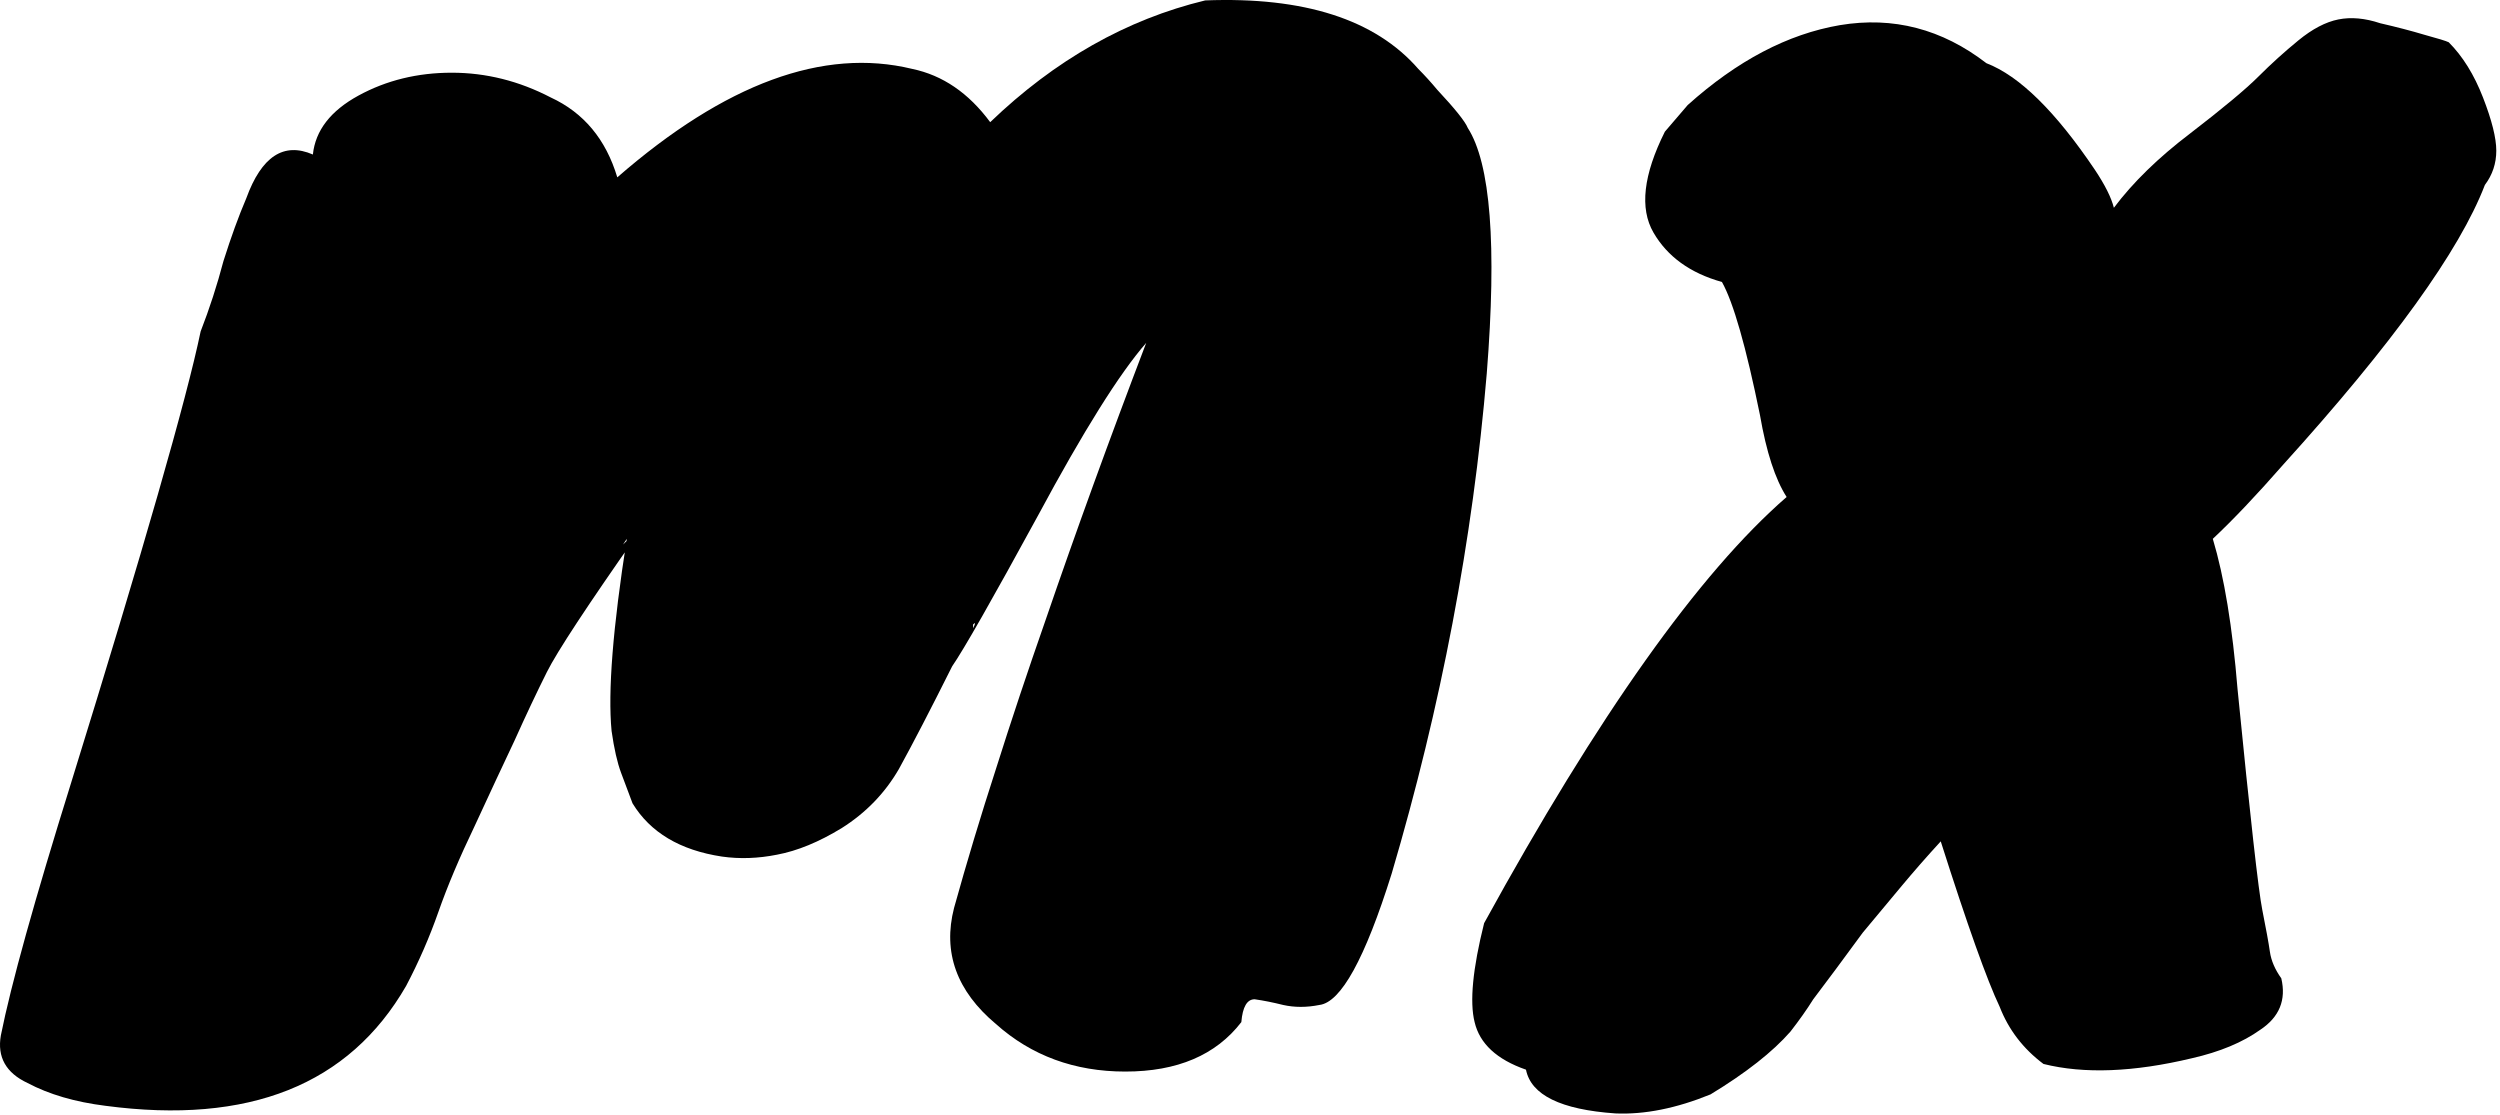
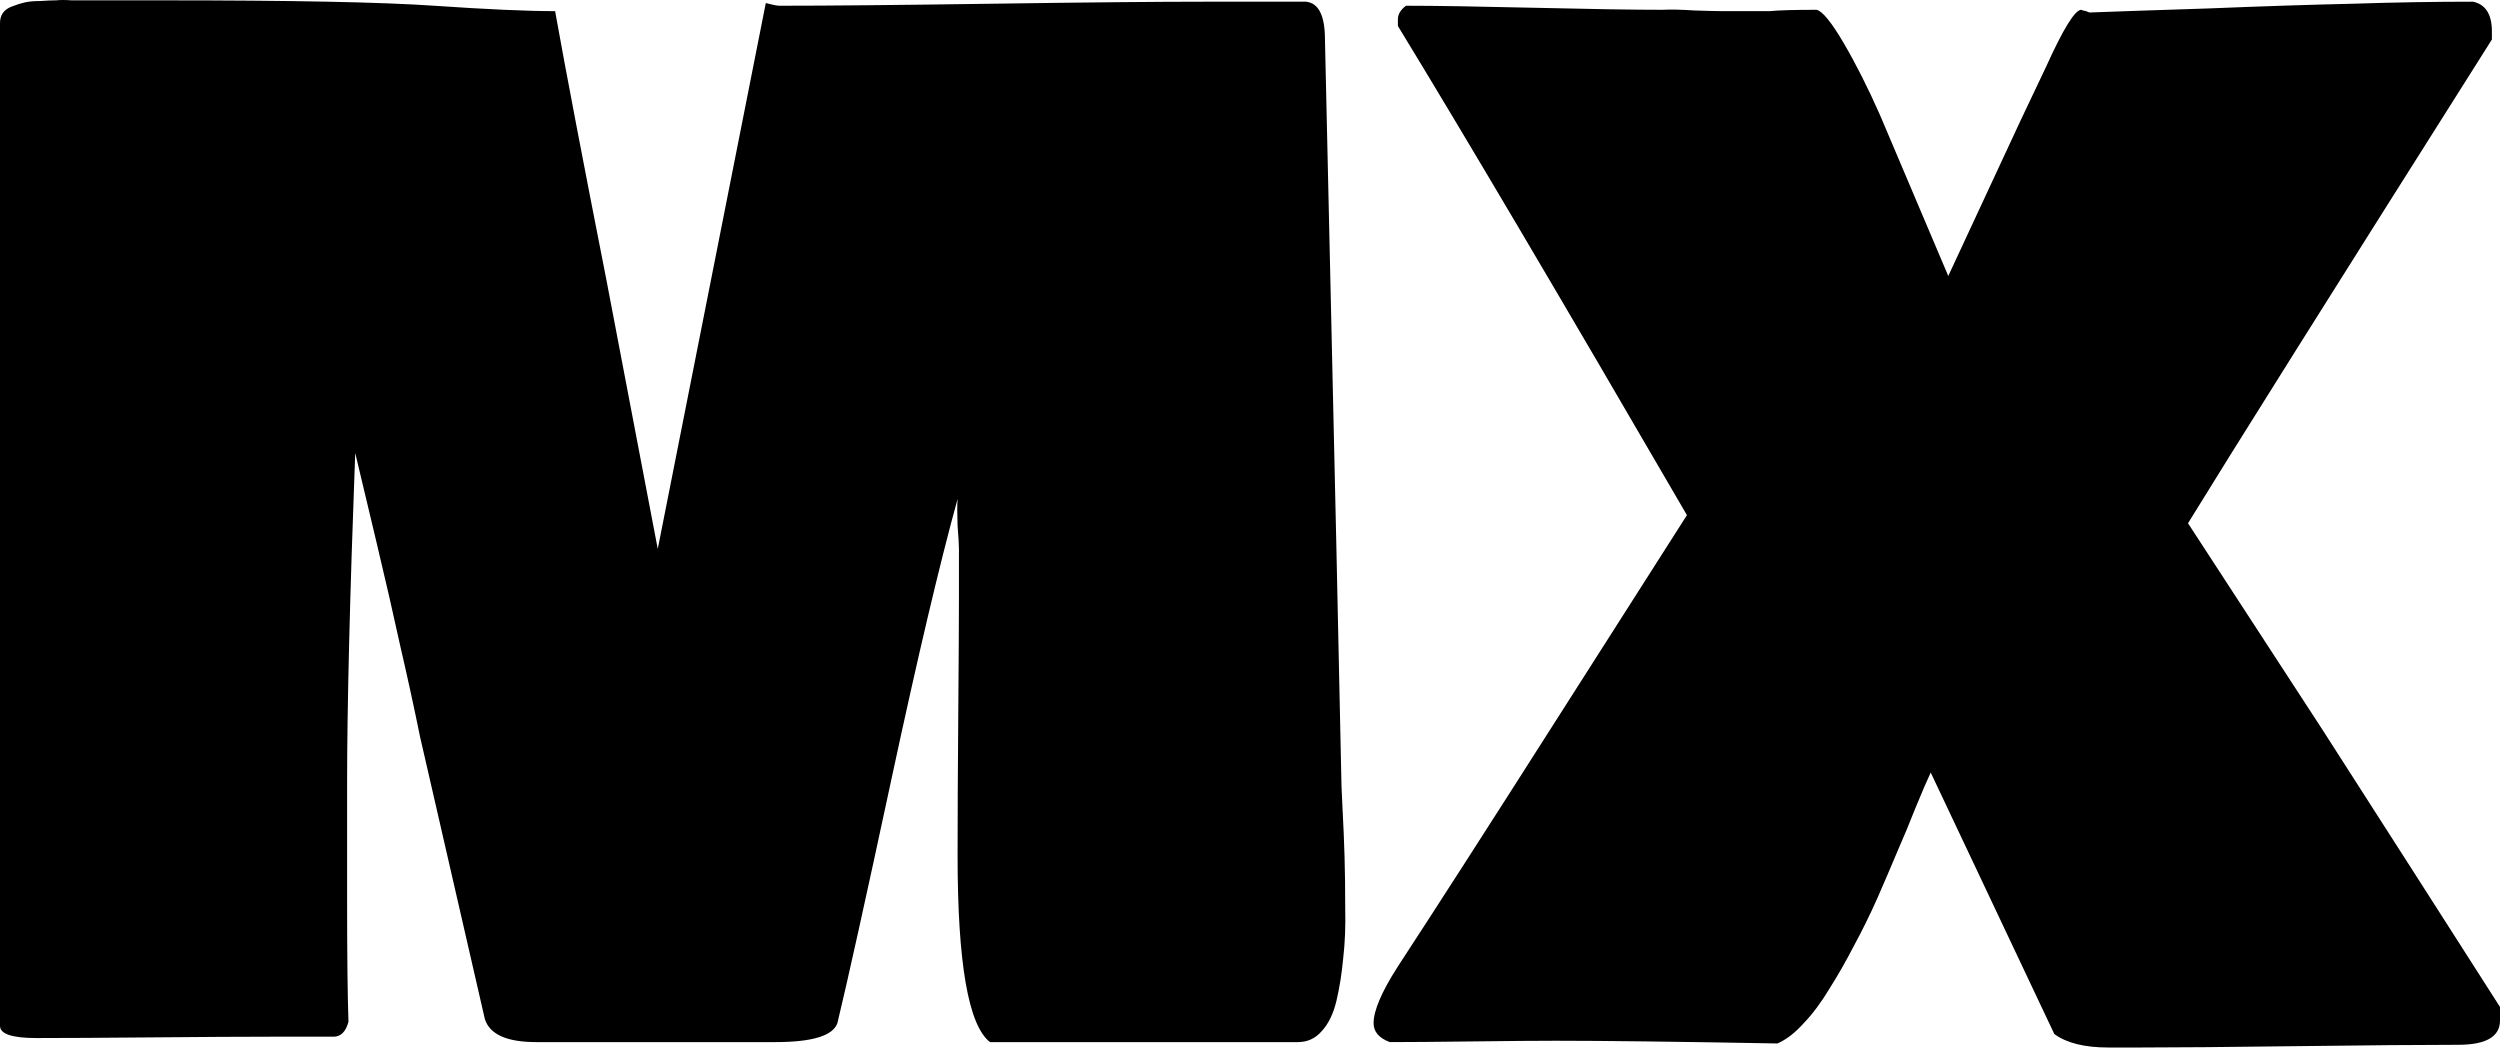
- <svg xmlns="http://www.w3.org/2000/svg" width="657" height="293" viewBox="0 0 657 293" fill="none">
-   <path d="M82.225 40.607C82.892 34.274 86.892 29.107 94.225 25.107C101.558 21.107 109.725 19.107 118.725 19.107C127.725 19.107 136.392 21.274 144.725 25.607C153.392 29.607 159.225 36.607 162.225 46.607C190.558 21.941 216.392 12.441 239.725 18.107C247.725 19.774 254.558 24.441 260.225 32.107C277.225 15.774 296.058 5.107 316.725 0.107C342.725 -0.893 361.392 5.107 372.725 18.107C374.392 19.774 376.058 21.607 377.725 23.607C382.392 28.607 385.058 31.941 385.725 33.607C391.725 42.941 393.392 64.441 390.725 98.107C387.058 141.774 378.725 185.607 365.725 229.607C358.725 251.94 352.392 263.44 346.725 264.107C343.392 264.774 340.225 264.774 337.225 264.107C334.558 263.44 332.058 262.94 329.725 262.607C327.725 262.607 326.558 264.607 326.225 268.607C319.558 277.274 309.392 281.607 295.725 281.607C282.392 281.607 271.058 277.44 261.725 269.107C251.392 260.44 247.725 250.274 250.725 238.607C254.058 226.607 257.725 214.44 261.725 202.107C265.725 189.44 270.058 176.44 274.725 163.107C282.725 139.774 291.558 115.44 301.225 90.107C294.225 98.107 284.725 113.274 272.725 135.607C260.725 157.607 253.225 170.774 250.225 175.107C244.558 186.44 239.892 195.44 236.225 202.107C232.558 208.44 227.558 213.607 221.225 217.607C215.225 221.274 209.558 223.607 204.225 224.607C199.225 225.607 194.392 225.774 189.725 225.107C178.725 223.44 170.892 218.774 166.225 211.107C165.225 208.44 164.225 205.774 163.225 203.107C162.225 200.44 161.392 196.774 160.725 192.107C159.725 181.774 161.058 164.94 164.725 141.607L163.725 143.107C167.725 139.107 169.058 138.107 167.725 140.107C154.392 159.107 146.392 171.274 143.725 176.607C141.058 181.94 138.225 187.94 135.225 194.607C132.225 200.94 128.725 208.44 124.725 217.107C120.725 225.44 117.558 232.94 115.225 239.607C112.892 246.274 110.058 252.774 106.725 259.107C91.725 285.107 65.392 295.607 27.725 290.607C19.725 289.607 12.892 287.607 7.225 284.607C1.558 281.94 -0.775 277.774 0.225 272.107C2.892 258.774 9.058 236.607 18.725 205.607C37.725 144.274 49.058 104.774 52.725 87.107C55.058 81.107 57.058 74.941 58.725 68.607C60.725 62.274 62.725 56.774 64.725 52.107C68.725 41.107 74.558 37.274 82.225 40.607ZM255.725 164.107V165.107C256.392 163.774 256.392 163.44 255.725 164.107Z" fill="black" />
-   <path d="M575.526 35.107C584.192 28.441 590.192 23.441 593.526 20.107C596.859 16.774 600.359 13.607 604.026 10.607C607.692 7.607 611.192 5.774 614.526 5.107C617.859 4.44 621.526 4.774 625.526 6.107C629.859 7.107 633.692 8.107 637.026 9.107C640.692 10.107 642.859 10.774 643.526 11.107C647.192 14.774 650.192 19.607 652.526 25.607C654.859 31.607 656.026 36.274 656.026 39.607C656.026 42.941 655.026 45.941 653.026 48.607C646.359 65.941 628.692 90.441 600.026 122.107C593.026 130.107 586.859 136.607 581.526 141.607C584.526 151.607 586.692 164.774 588.026 181.107C591.359 214.774 593.526 234.107 594.526 239.107C595.526 244.107 596.192 247.774 596.526 250.107C596.859 252.44 597.859 254.774 599.526 257.107C600.859 262.774 599.026 267.274 594.026 270.607C589.359 273.94 583.359 276.44 576.026 278.107C560.692 281.774 547.692 282.274 537.026 279.607C531.692 275.607 527.859 270.607 525.526 264.607C522.192 257.607 517.026 243.107 510.026 221.107C506.359 225.107 502.859 229.107 499.526 233.107C496.192 237.107 492.859 241.107 489.526 245.107L482.526 254.607C480.526 257.274 478.526 259.94 476.526 262.607C474.859 265.274 472.859 268.107 470.526 271.107C465.859 276.44 458.859 281.94 449.526 287.607C440.526 291.274 432.192 292.941 424.526 292.607C410.192 291.607 402.359 287.774 401.026 281.107C393.359 278.44 388.859 274.274 387.526 268.607C386.192 263.274 387.026 254.607 390.026 242.607C420.026 187.94 446.526 150.607 469.526 130.607C466.526 125.94 464.192 118.774 462.526 109.107C458.859 91.107 455.526 79.441 452.526 74.107C444.192 71.774 438.192 67.441 434.526 61.107C430.859 54.774 431.859 45.941 437.526 34.607L443.526 27.607C456.526 15.941 469.859 8.94 483.526 6.607C497.526 4.274 510.359 7.607 522.026 16.607C530.692 19.941 540.192 29.274 550.526 44.607C553.192 48.607 554.859 51.941 555.526 54.607C560.526 47.941 567.192 41.441 575.526 35.107Z" fill="black" />
+ <svg xmlns="http://www.w3.org/2000/svg" width="642" height="269" viewBox="0 0 642 269" fill="none">
+   <path d="M344.412 197.868C344.412 199.95 344.527 203.189 344.759 207.584C344.99 211.863 345.163 215.969 345.279 219.902C345.394 223.834 345.452 228.229 345.452 233.087C345.568 237.829 345.394 242.167 344.932 246.099C344.585 249.916 344.007 253.559 343.198 257.029C342.388 260.383 341.117 262.986 339.383 264.836C337.764 266.687 335.741 267.612 333.313 267.612H254.233C248.684 263.333 245.909 247.371 245.909 219.728C245.909 209.666 245.967 197.579 246.083 183.468C246.198 169.242 246.256 159.121 246.256 153.107V140.963C246.256 139.922 246.14 137.955 245.909 135.064C245.794 132.057 245.794 129.743 245.909 128.124C241.285 144.895 235.62 168.895 228.914 200.124C222.209 231.352 217.584 252.229 215.041 262.754C213.884 265.993 208.566 267.612 199.086 267.612H137.695C130.18 267.612 125.787 265.646 124.515 261.713L107.867 189.193C106.364 181.791 104.688 174.1 102.838 166.119C101.104 158.138 99.023 149.059 96.595 138.881C94.167 128.702 92.375 121.184 91.219 116.327C89.831 153.338 89.138 181.56 89.138 200.991V231.526C89.138 245.174 89.253 255.468 89.485 262.407C88.791 264.952 87.519 266.224 85.669 266.224H69.368C62.547 266.224 52.546 266.282 39.366 266.398C26.186 266.513 16.186 266.571 9.365 266.571C3.122 266.571 0 265.53 0 263.448V5.985C0 4.945 0.231 4.077 0.694 3.383C1.272 2.573 2.081 1.995 3.122 1.648C4.278 1.186 5.376 0.839 6.417 0.607C7.457 0.376 8.787 0.26 10.405 0.26C12.024 0.145 13.353 0.087 14.394 0.087C15.434 -0.029 16.764 -0.029 18.383 0.087C20.001 0.087 21.042 0.087 21.504 0.087H41.968C74.917 0.087 98.098 0.549 111.509 1.475C125.036 2.4 135.383 2.863 142.551 2.863C145.326 18.361 149.719 41.378 155.731 71.913L168.911 140.963L196.658 0.781C196.658 0.781 197.12 0.896 198.045 1.128C198.97 1.359 199.664 1.475 200.126 1.475C212.497 1.475 230.764 1.301 254.927 0.954C279.09 0.607 297.357 0.434 309.728 0.434H335.394C338.631 0.781 340.25 4.019 340.25 10.149C342.793 122.225 344.18 184.798 344.412 197.868Z" fill="black" />
+   <path d="M352.736 262.754C352.736 259.516 354.817 254.658 358.979 248.181C368.806 233.145 382.853 211.285 401.12 182.601C419.387 153.917 430.081 137.146 433.203 132.288C400.6 76.192 375.858 34.323 358.979 6.679V4.945C358.979 3.672 359.673 2.516 361.06 1.475C368.459 1.475 379.442 1.648 394.01 1.995C408.577 2.342 419.56 2.516 426.959 2.516C428.925 2.4 431.642 2.458 435.11 2.689C438.694 2.805 441.064 2.863 442.22 2.863H454.36C456.903 2.631 460.95 2.516 466.499 2.516C468.002 2.863 470.314 5.696 473.436 11.017C476.558 16.337 479.679 22.525 482.801 29.581L500.316 70.872C500.663 70.178 506.848 56.877 518.872 30.968L525.462 17.089C529.855 7.373 532.861 2.516 534.48 2.516C534.595 2.516 534.711 2.573 534.827 2.689C535.058 2.689 535.347 2.747 535.694 2.863C536.041 2.978 536.33 3.094 536.561 3.21C542.573 2.978 552.747 2.631 567.083 2.169C581.419 1.59 593.847 1.186 604.368 0.954C614.889 0.607 625.12 0.434 635.063 0.434C638.3 1.128 639.919 3.672 639.919 8.067V10.149C599.107 74.689 573.095 116.095 561.88 134.37L596.564 187.632C602.345 196.654 610.611 209.55 621.363 226.321C632.115 243.092 638.994 253.848 642 258.59V262.06C642 266.224 638.416 268.306 631.248 268.306C621.883 268.306 608.125 268.422 589.974 268.653C571.823 268.884 558.412 269 549.741 269H541.417C535.289 269 530.665 267.843 527.543 265.53L495.807 198.389C494.882 200.355 493.611 203.304 491.992 207.237C490.489 211.054 488.928 214.813 487.31 218.514C485.807 222.099 484.072 226.147 482.107 230.658C480.142 235.053 478.118 239.159 476.037 242.976C474.072 246.793 471.991 250.436 469.794 253.906C467.713 257.376 465.516 260.325 463.204 262.754C460.892 265.299 458.638 267.034 456.441 267.959C430.544 267.496 411.583 267.265 399.559 267.265C394.588 267.265 387.478 267.323 378.229 267.439C368.979 267.554 361.869 267.612 356.898 267.612C354.123 266.571 352.736 264.952 352.736 262.754Z" fill="black" />
</svg>
